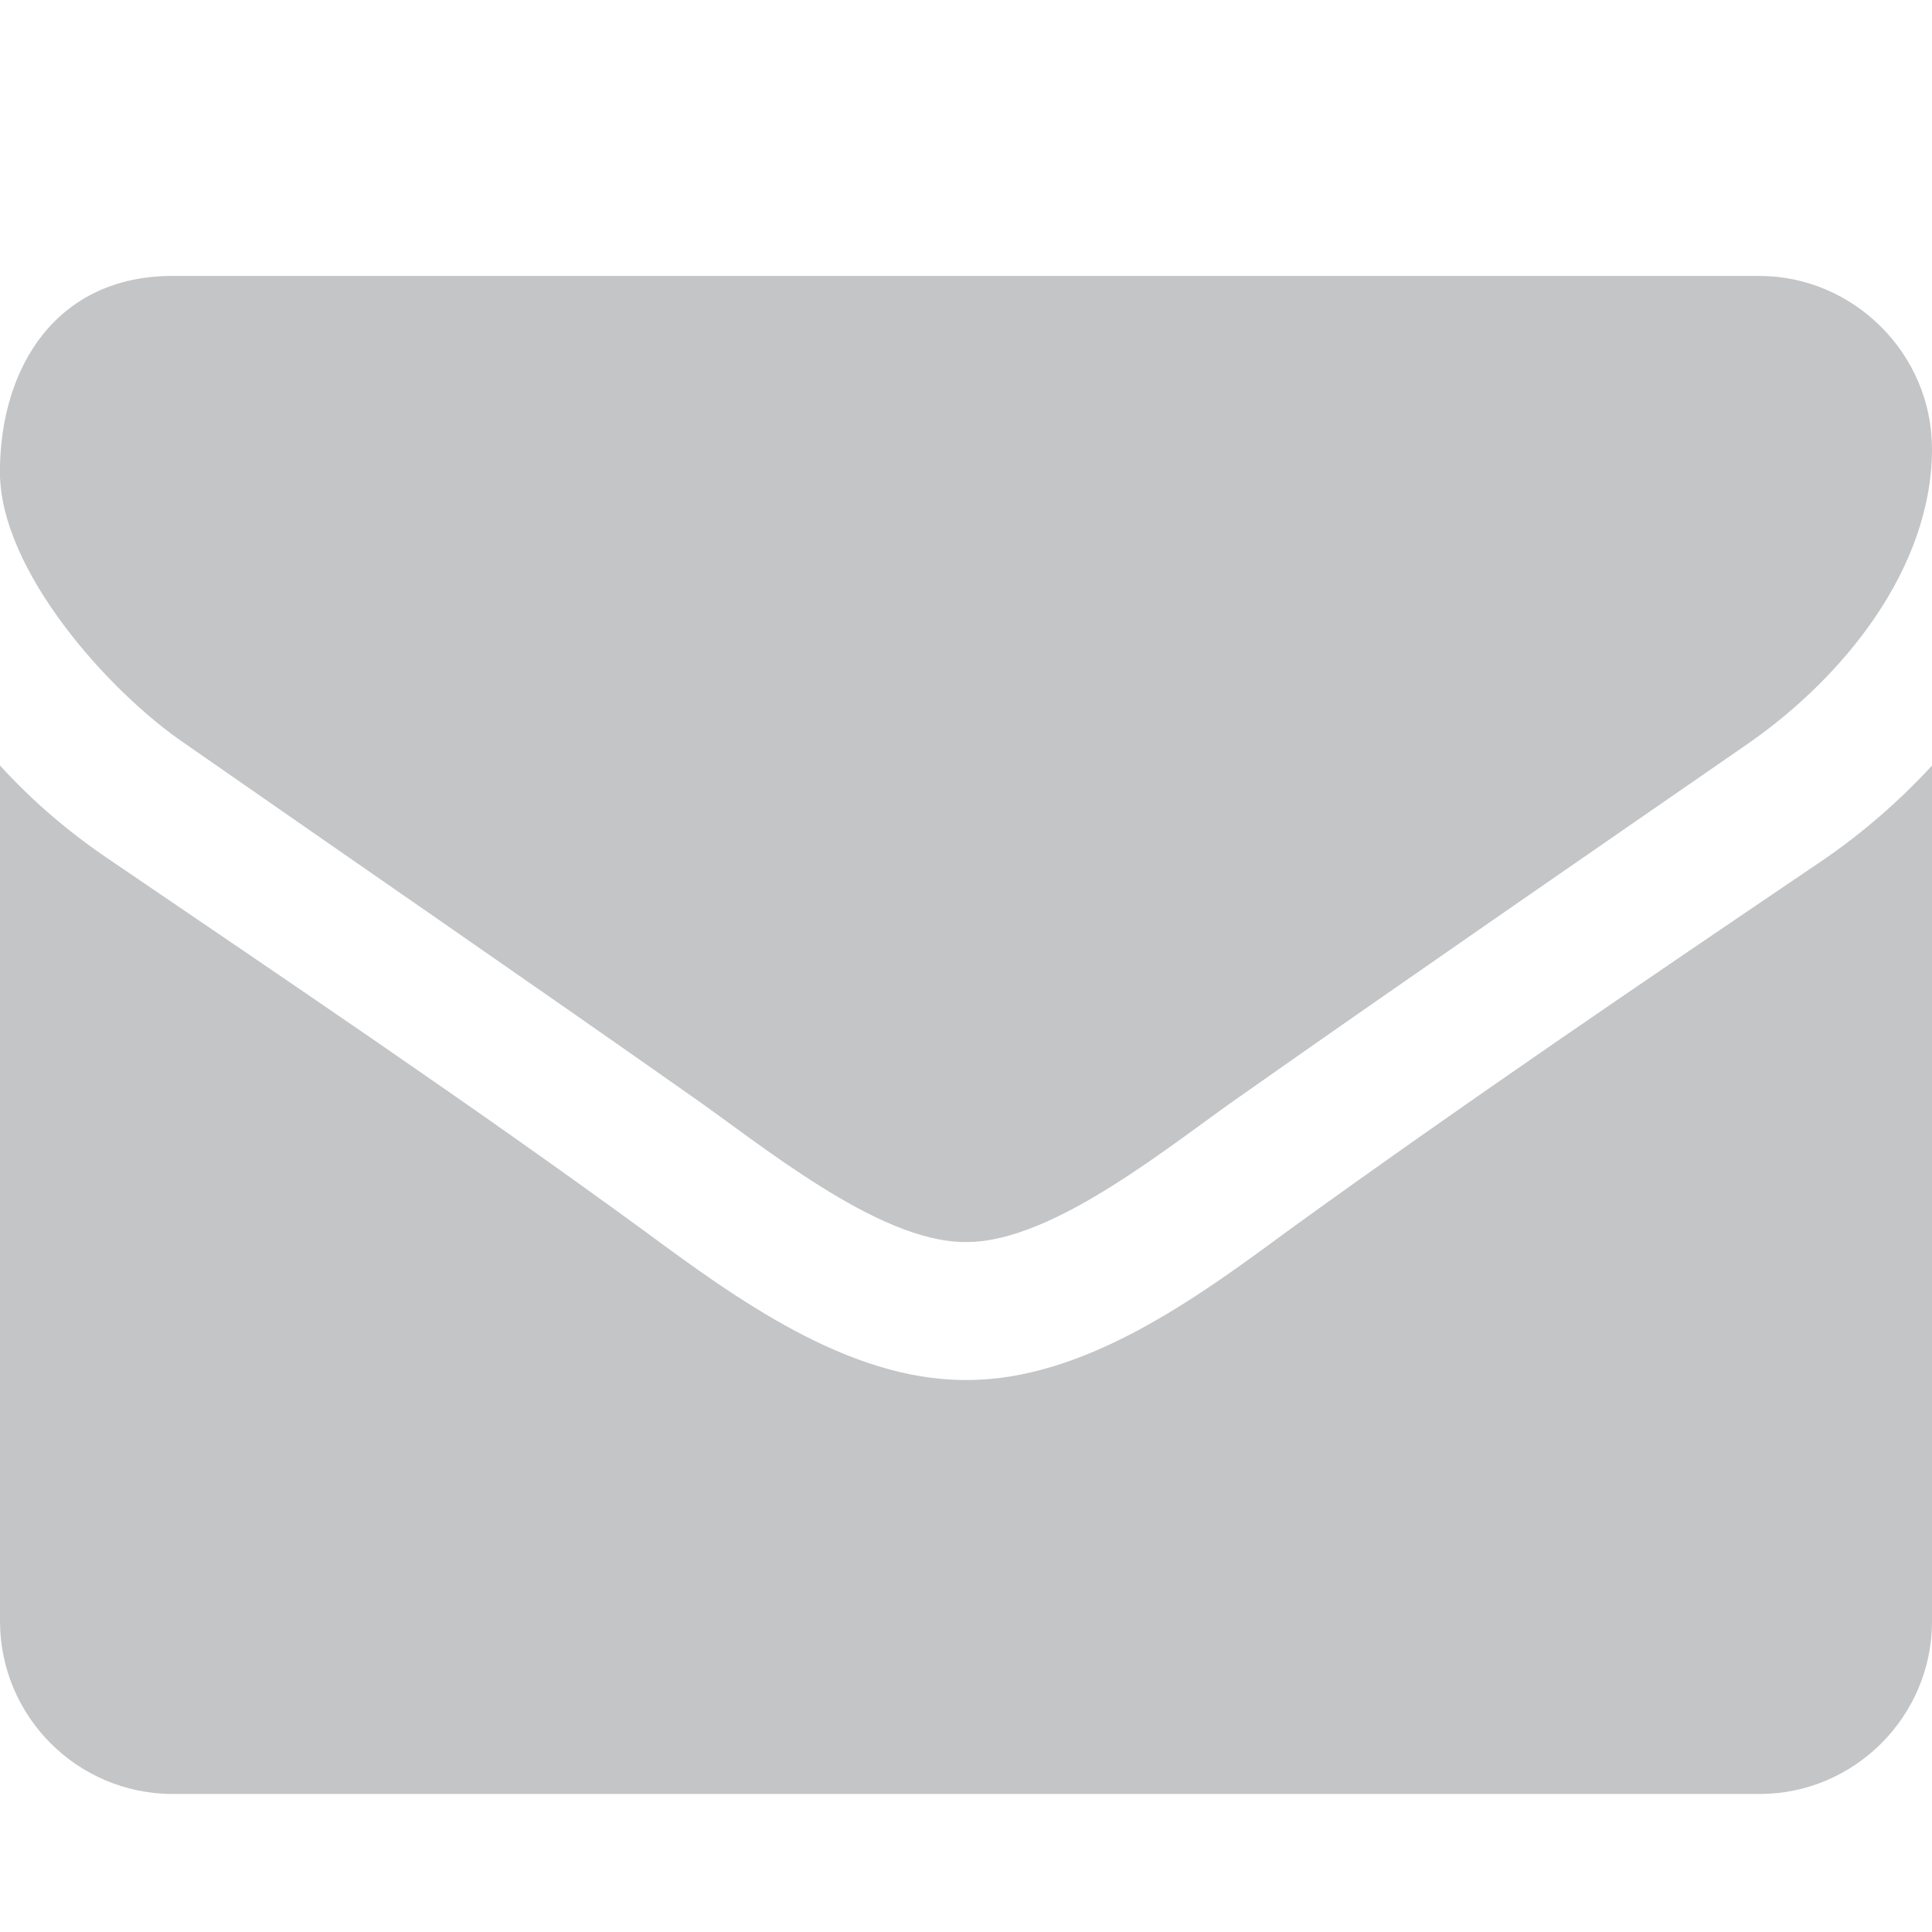
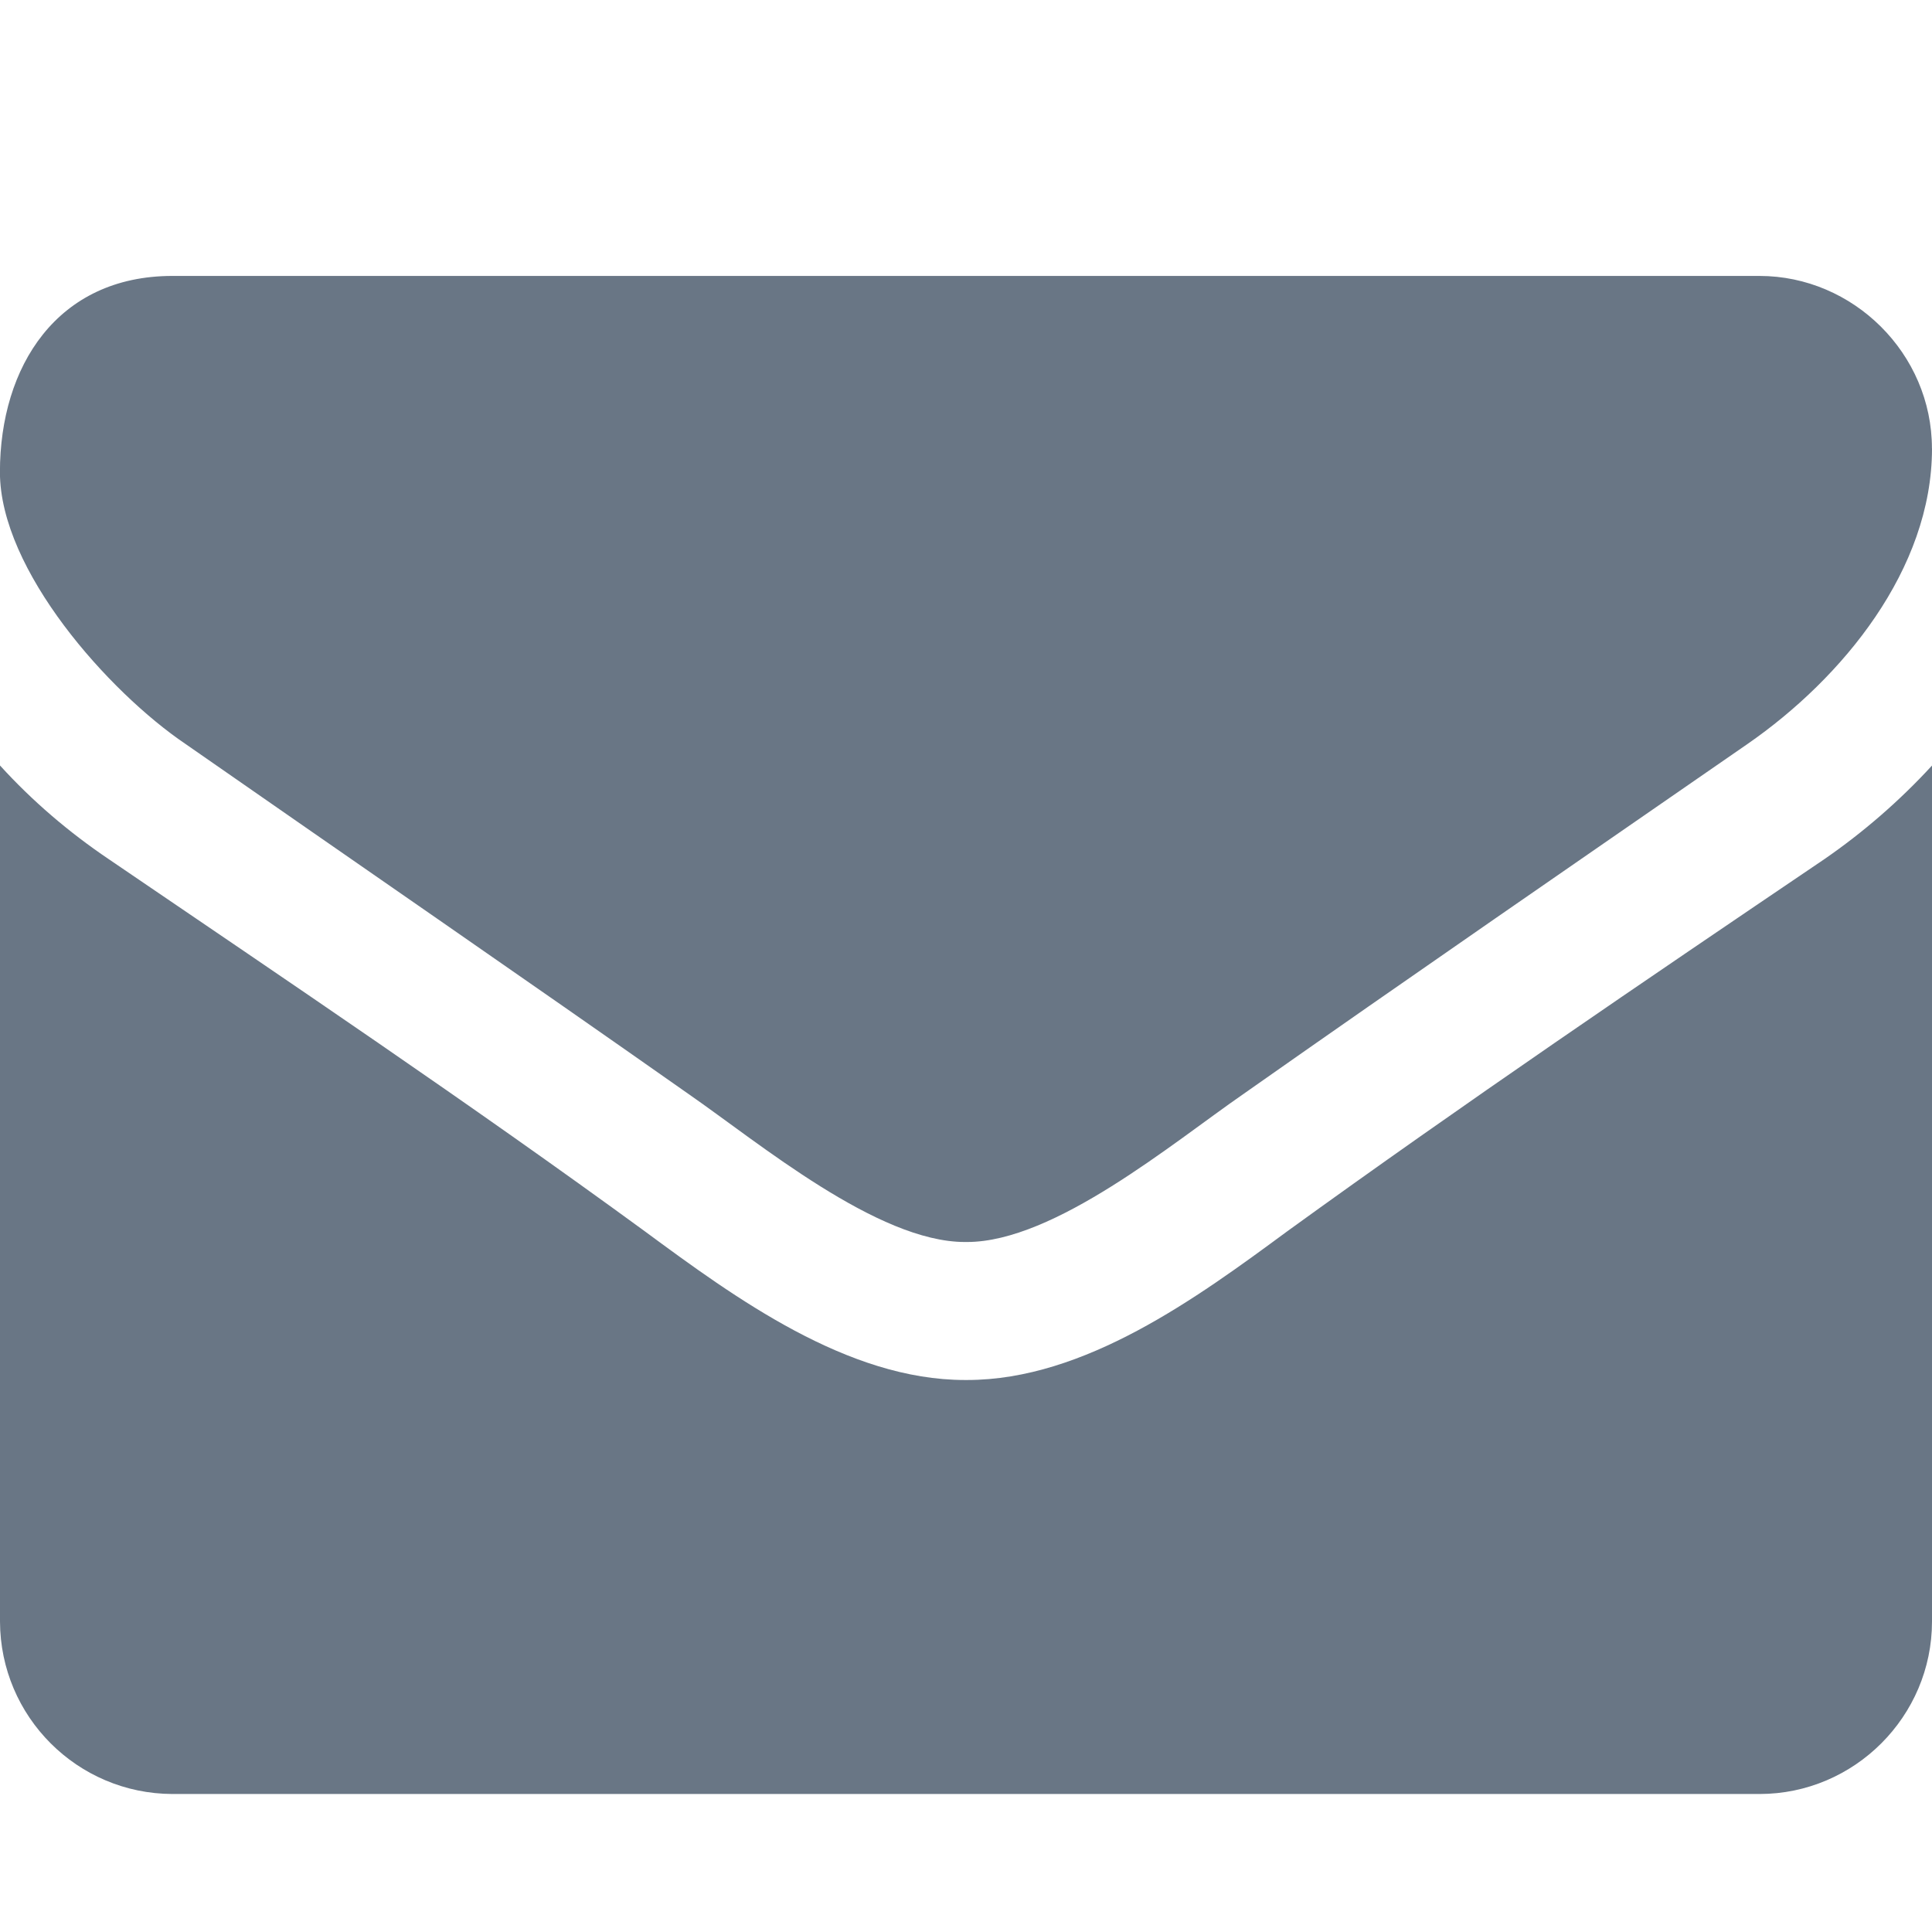
<svg xmlns="http://www.w3.org/2000/svg" width="28" height="28" viewBox="0 0 28 28">
-   <path fill="#c4c5c7" d="M28 11.094V23.5c0 1.375-1.125 2.5-2.5 2.5h-23A2.507 2.507 0 010 23.5V11.094c.469.516 1 .969 1.578 1.359 2.594 1.766 5.219 3.531 7.766 5.391 1.313.969 2.938 2.156 4.641 2.156h.031c1.703 0 3.328-1.188 4.641-2.156 2.547-1.844 5.172-3.625 7.781-5.391a9.278 9.278 0 001.563-1.359zM28 6.5c0 1.75-1.297 3.328-2.672 4.281-2.438 1.687-4.891 3.375-7.313 5.078-1.016.703-2.734 2.141-4 2.141h-.031c-1.266 0-2.984-1.437-4-2.141-2.422-1.703-4.875-3.391-7.297-5.078-1.109-.75-2.688-2.516-2.688-3.938 0-1.531.828-2.844 2.5-2.844h23c1.359 0 2.5 1.125 2.5 2.5z" />
+   <path fill="#697685" d="M28 11.094V23.5c0 1.375-1.125 2.5-2.5 2.5h-23A2.507 2.507 0 010 23.5V11.094c.469.516 1 .969 1.578 1.359 2.594 1.766 5.219 3.531 7.766 5.391 1.313.969 2.938 2.156 4.641 2.156h.031c1.703 0 3.328-1.188 4.641-2.156 2.547-1.844 5.172-3.625 7.781-5.391a9.278 9.278 0 001.563-1.359zM28 6.5c0 1.75-1.297 3.328-2.672 4.281-2.438 1.687-4.891 3.375-7.313 5.078-1.016.703-2.734 2.141-4 2.141h-.031c-1.266 0-2.984-1.437-4-2.141-2.422-1.703-4.875-3.391-7.297-5.078-1.109-.75-2.688-2.516-2.688-3.938 0-1.531.828-2.844 2.5-2.844h23c1.359 0 2.5 1.125 2.5 2.5z" />
</svg>
